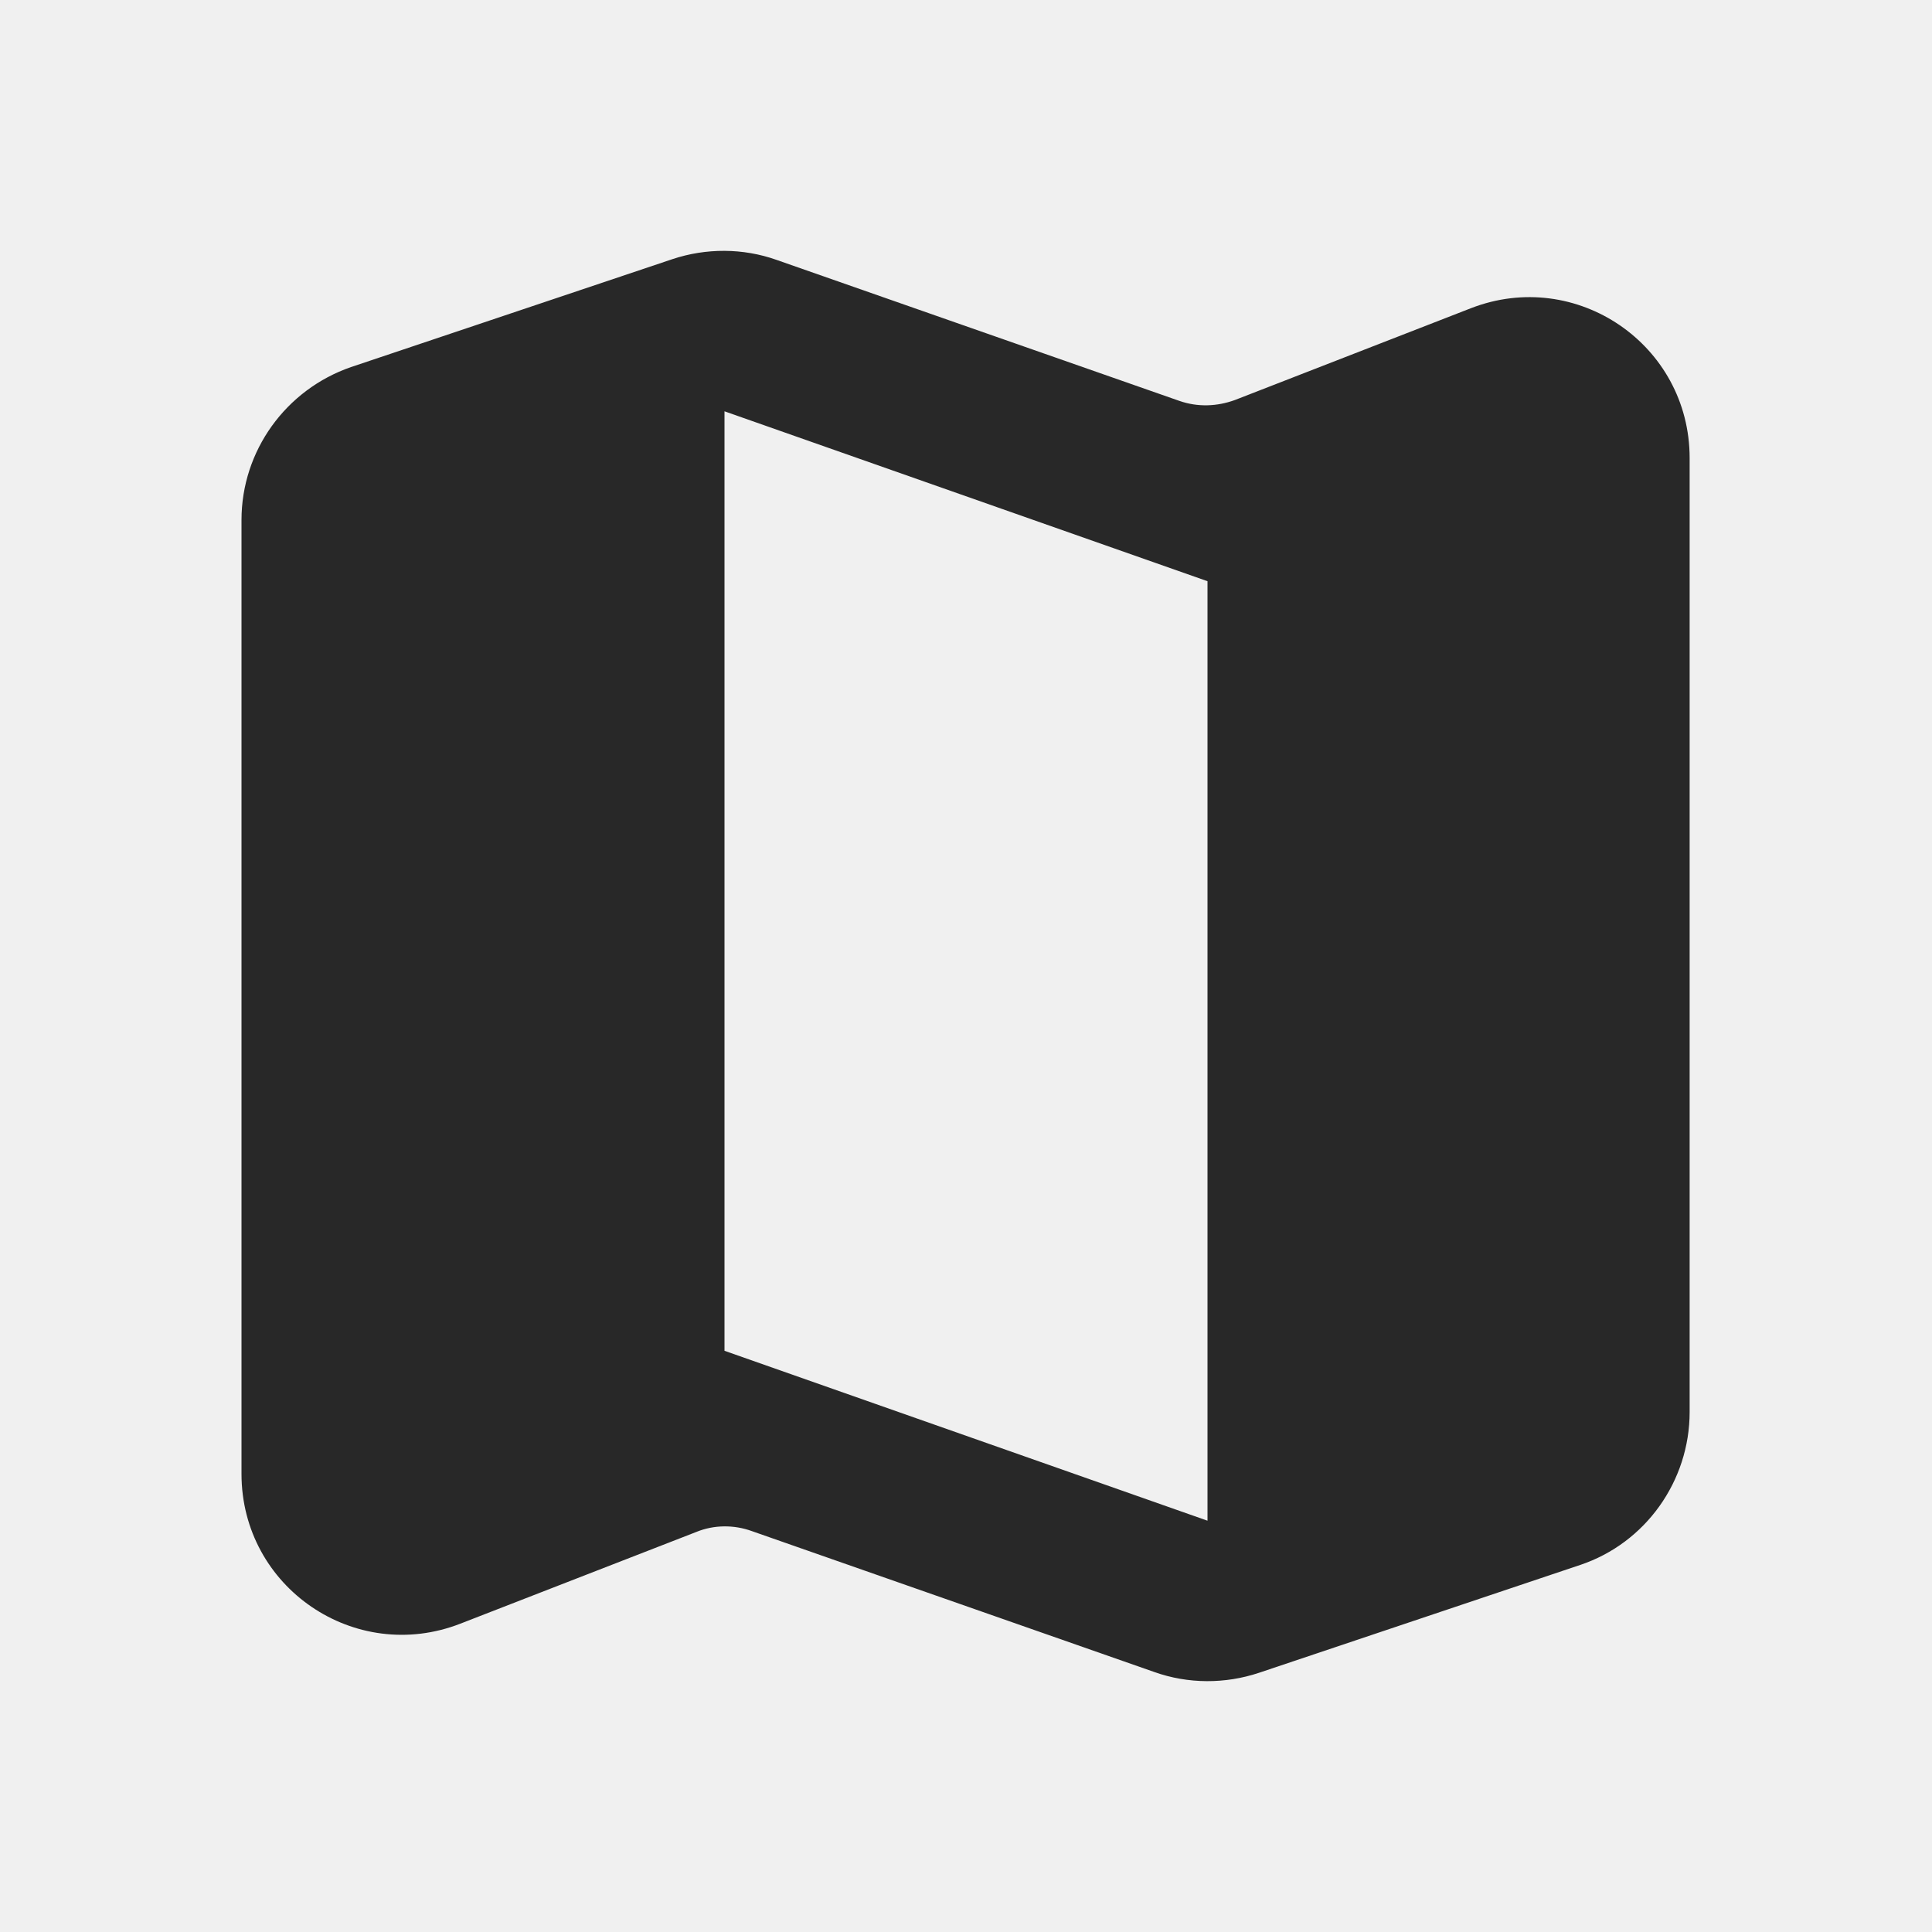
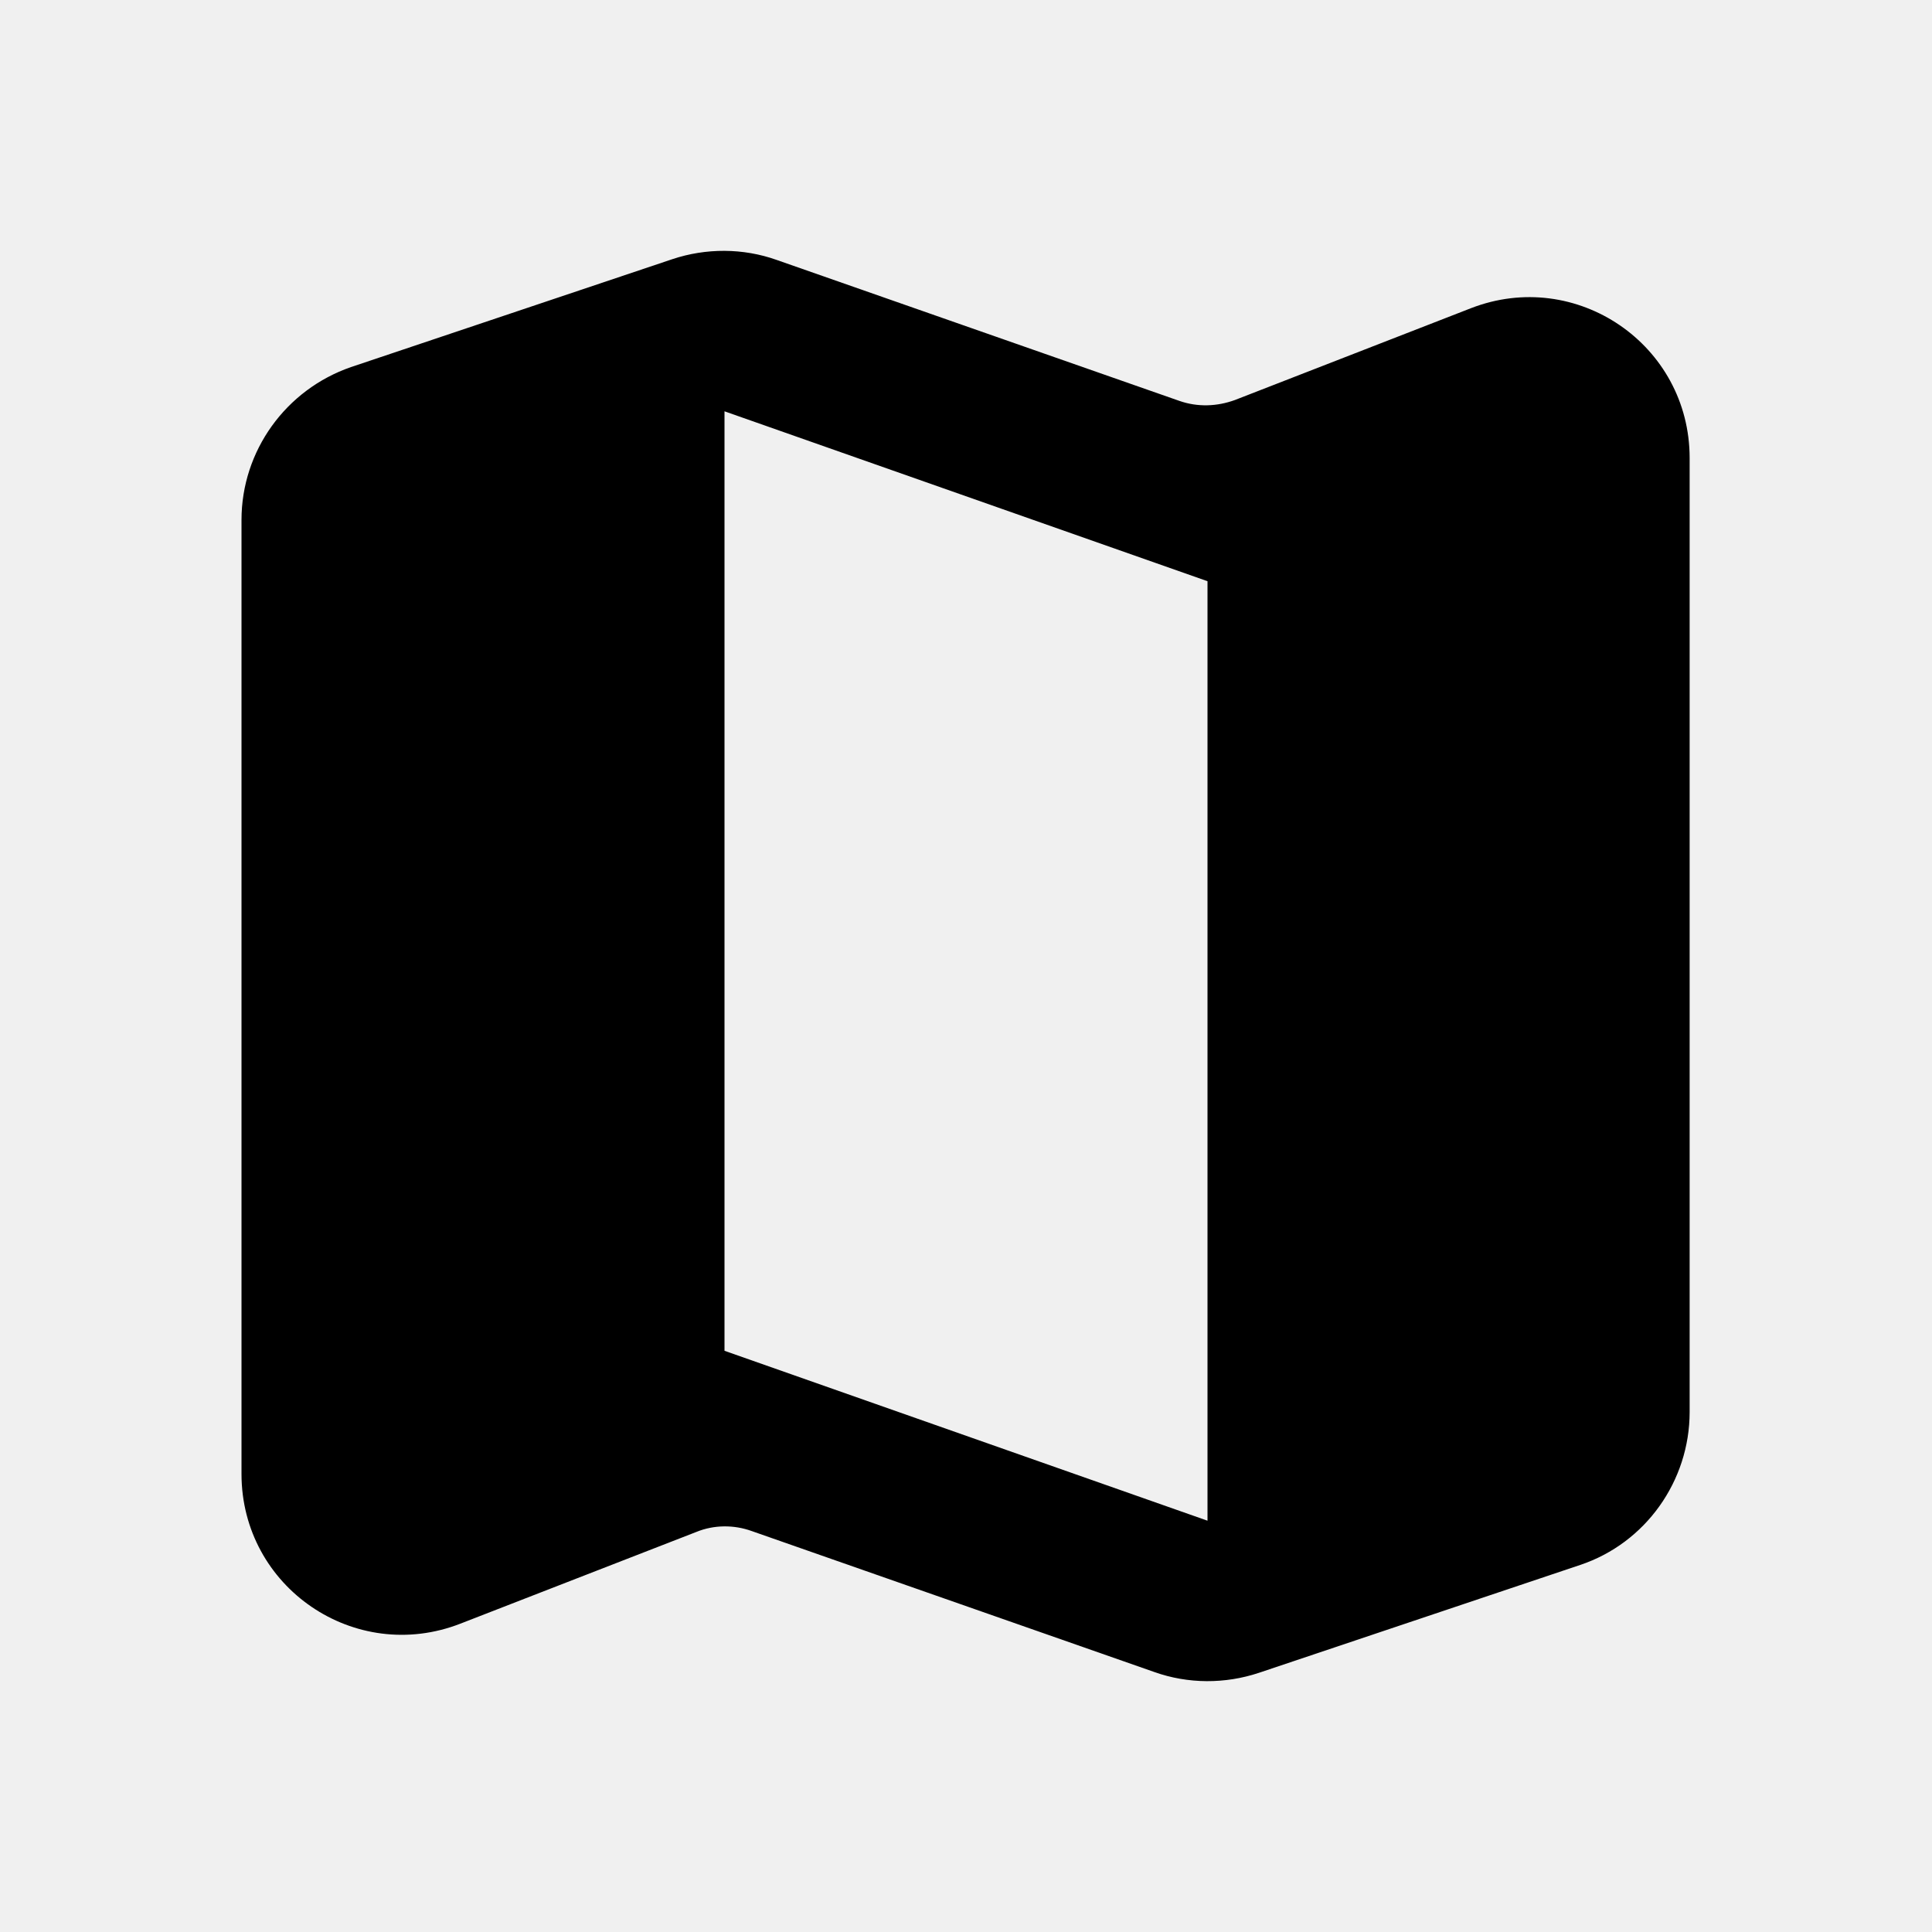
- <svg xmlns="http://www.w3.org/2000/svg" width="18" height="18" viewBox="0 0 18 18" fill="none">
+ <svg xmlns="http://www.w3.org/2000/svg" width="18" height="18" viewBox="0 0 18 18">
  <g clip-path="url(#clip0_1443_3818)">
-     <path d="M10.988 3.735L7.237 2.422C6.923 2.31 6.577 2.31 6.263 2.415L3.27 3.42C2.663 3.63 2.25 4.2 2.25 4.845V13.732C2.25 14.79 3.308 15.51 4.29 15.127L6.487 14.273C6.652 14.205 6.84 14.205 7.005 14.265L10.755 15.578C11.07 15.69 11.415 15.69 11.73 15.585L14.723 14.58C15.33 14.377 15.742 13.8 15.742 13.155V4.268C15.742 3.21 14.685 2.49 13.703 2.872L11.505 3.727C11.34 3.787 11.16 3.795 10.988 3.735ZM11.25 14.168L6.75 12.585V3.832L11.25 5.415V14.168Z" fill="#282828" />
+     <path d="M10.988 3.735L7.237 2.422C6.923 2.31 6.577 2.31 6.263 2.415L3.27 3.42C2.663 3.63 2.25 4.2 2.25 4.845V13.732C2.25 14.79 3.308 15.51 4.29 15.127L6.487 14.273C6.652 14.205 6.84 14.205 7.005 14.265L10.755 15.578C11.07 15.69 11.415 15.69 11.73 15.585L14.723 14.58C15.33 14.377 15.742 13.8 15.742 13.155V4.268C15.742 3.21 14.685 2.49 13.703 2.872L11.505 3.727C11.34 3.787 11.16 3.795 10.988 3.735ZM11.25 14.168L6.75 12.585V3.832L11.25 5.415V14.168Z" />
  </g>
  <defs>
    <clipPath id="clip0_1443_3818">
      <rect width="18" height="18" fill="white" />
    </clipPath>
  </defs>
</svg>
